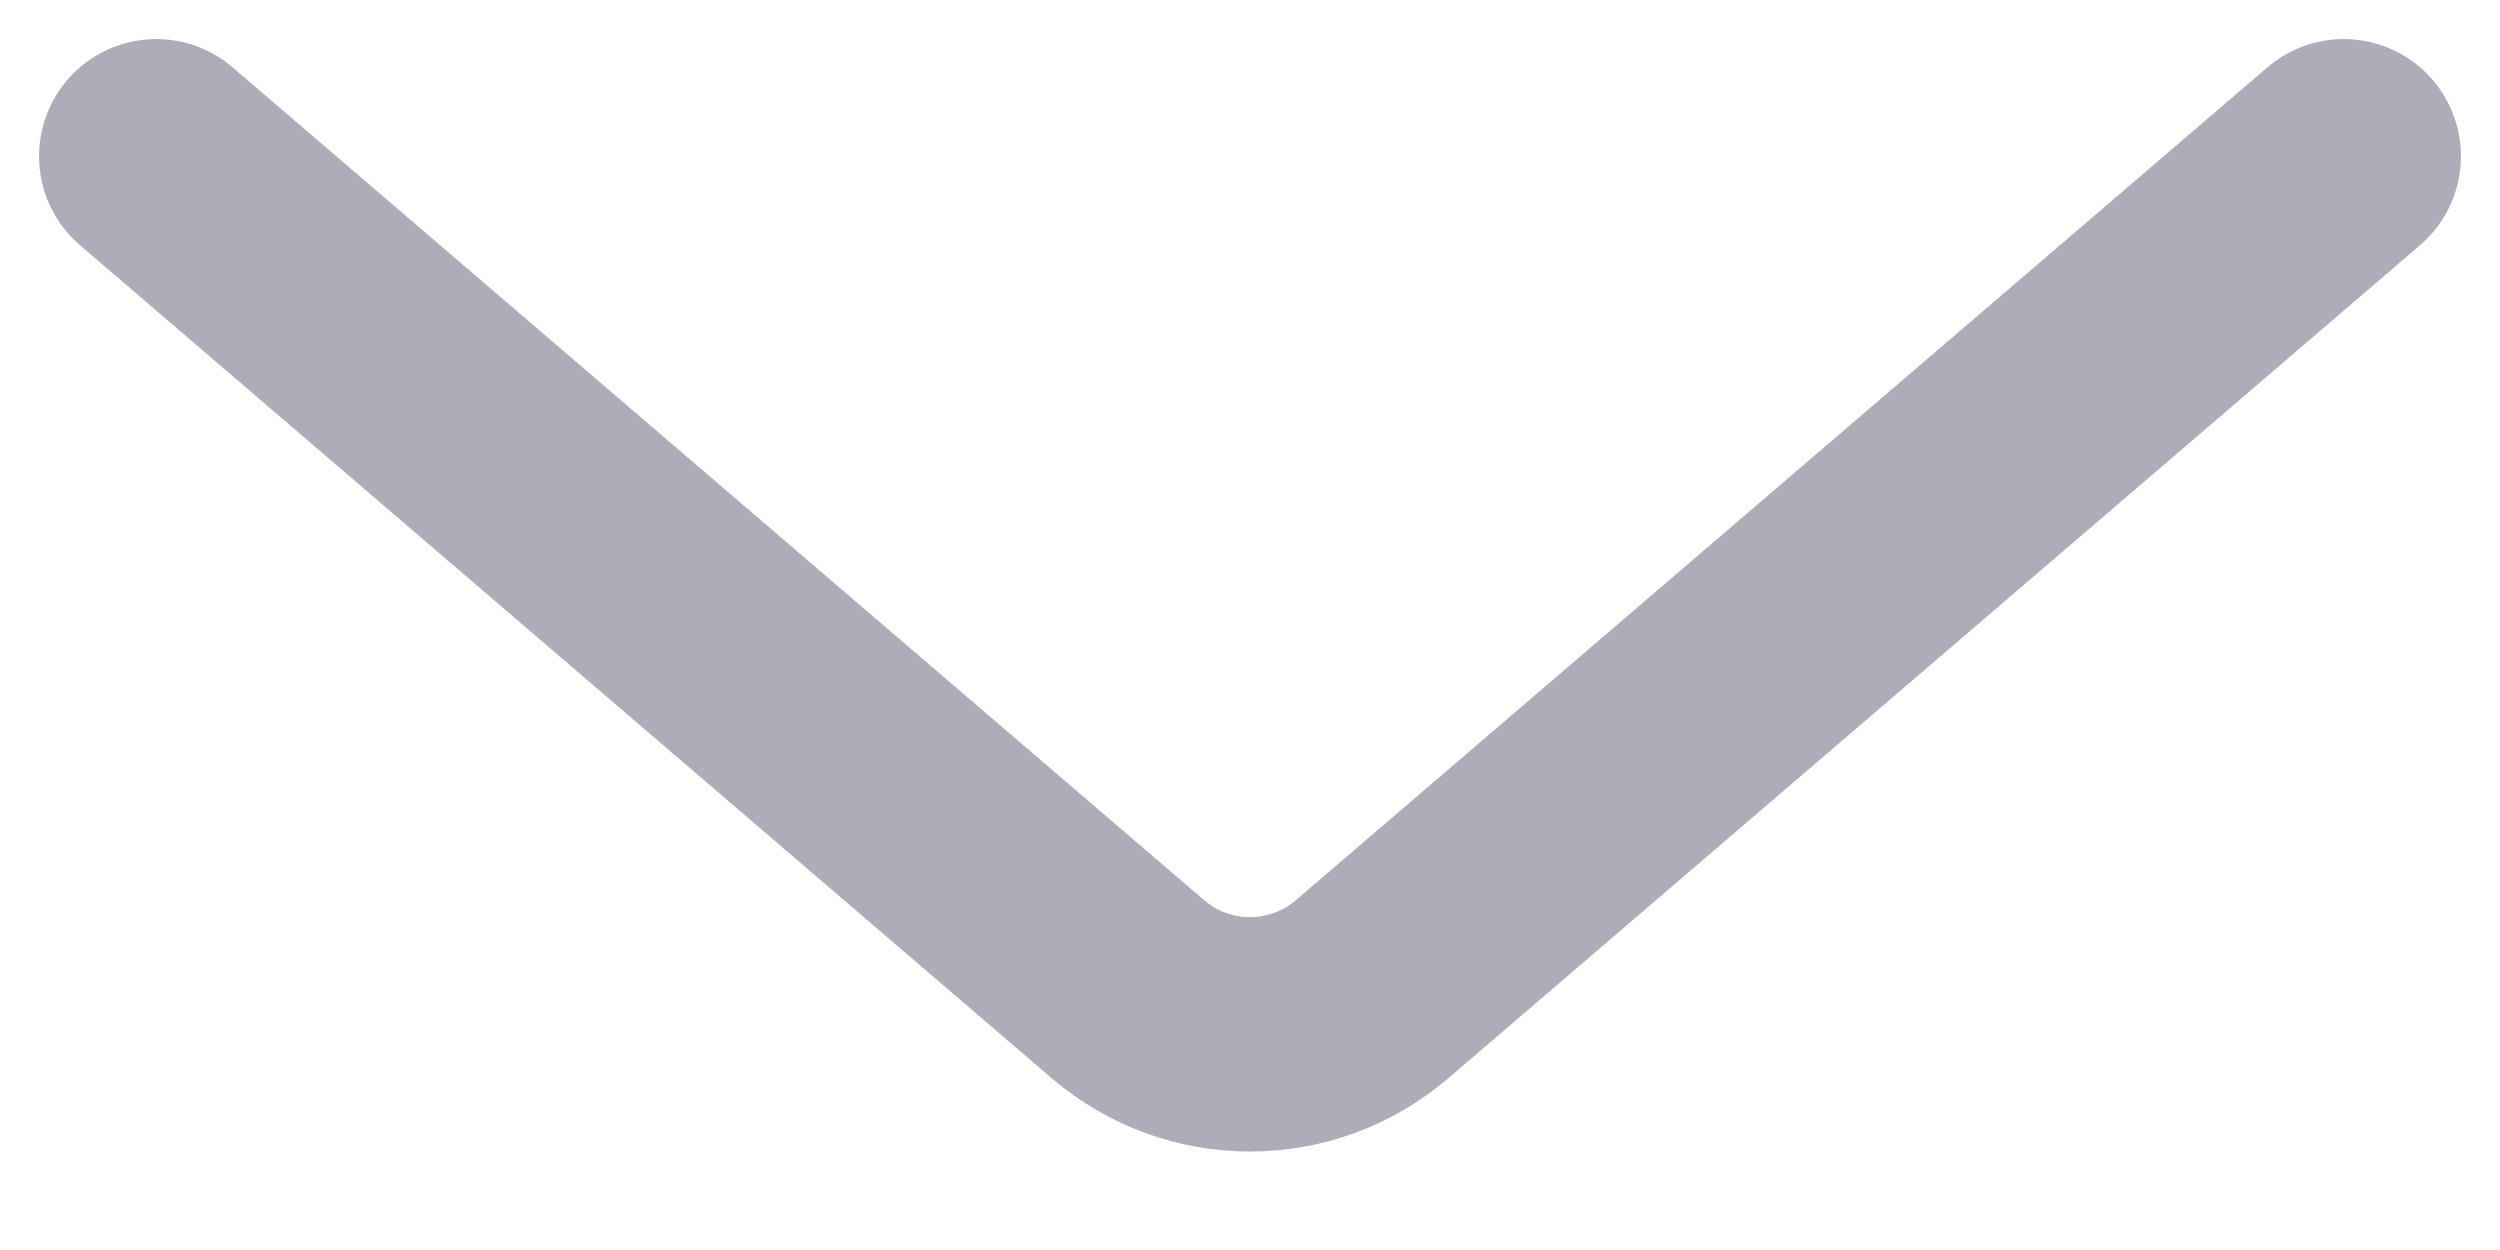
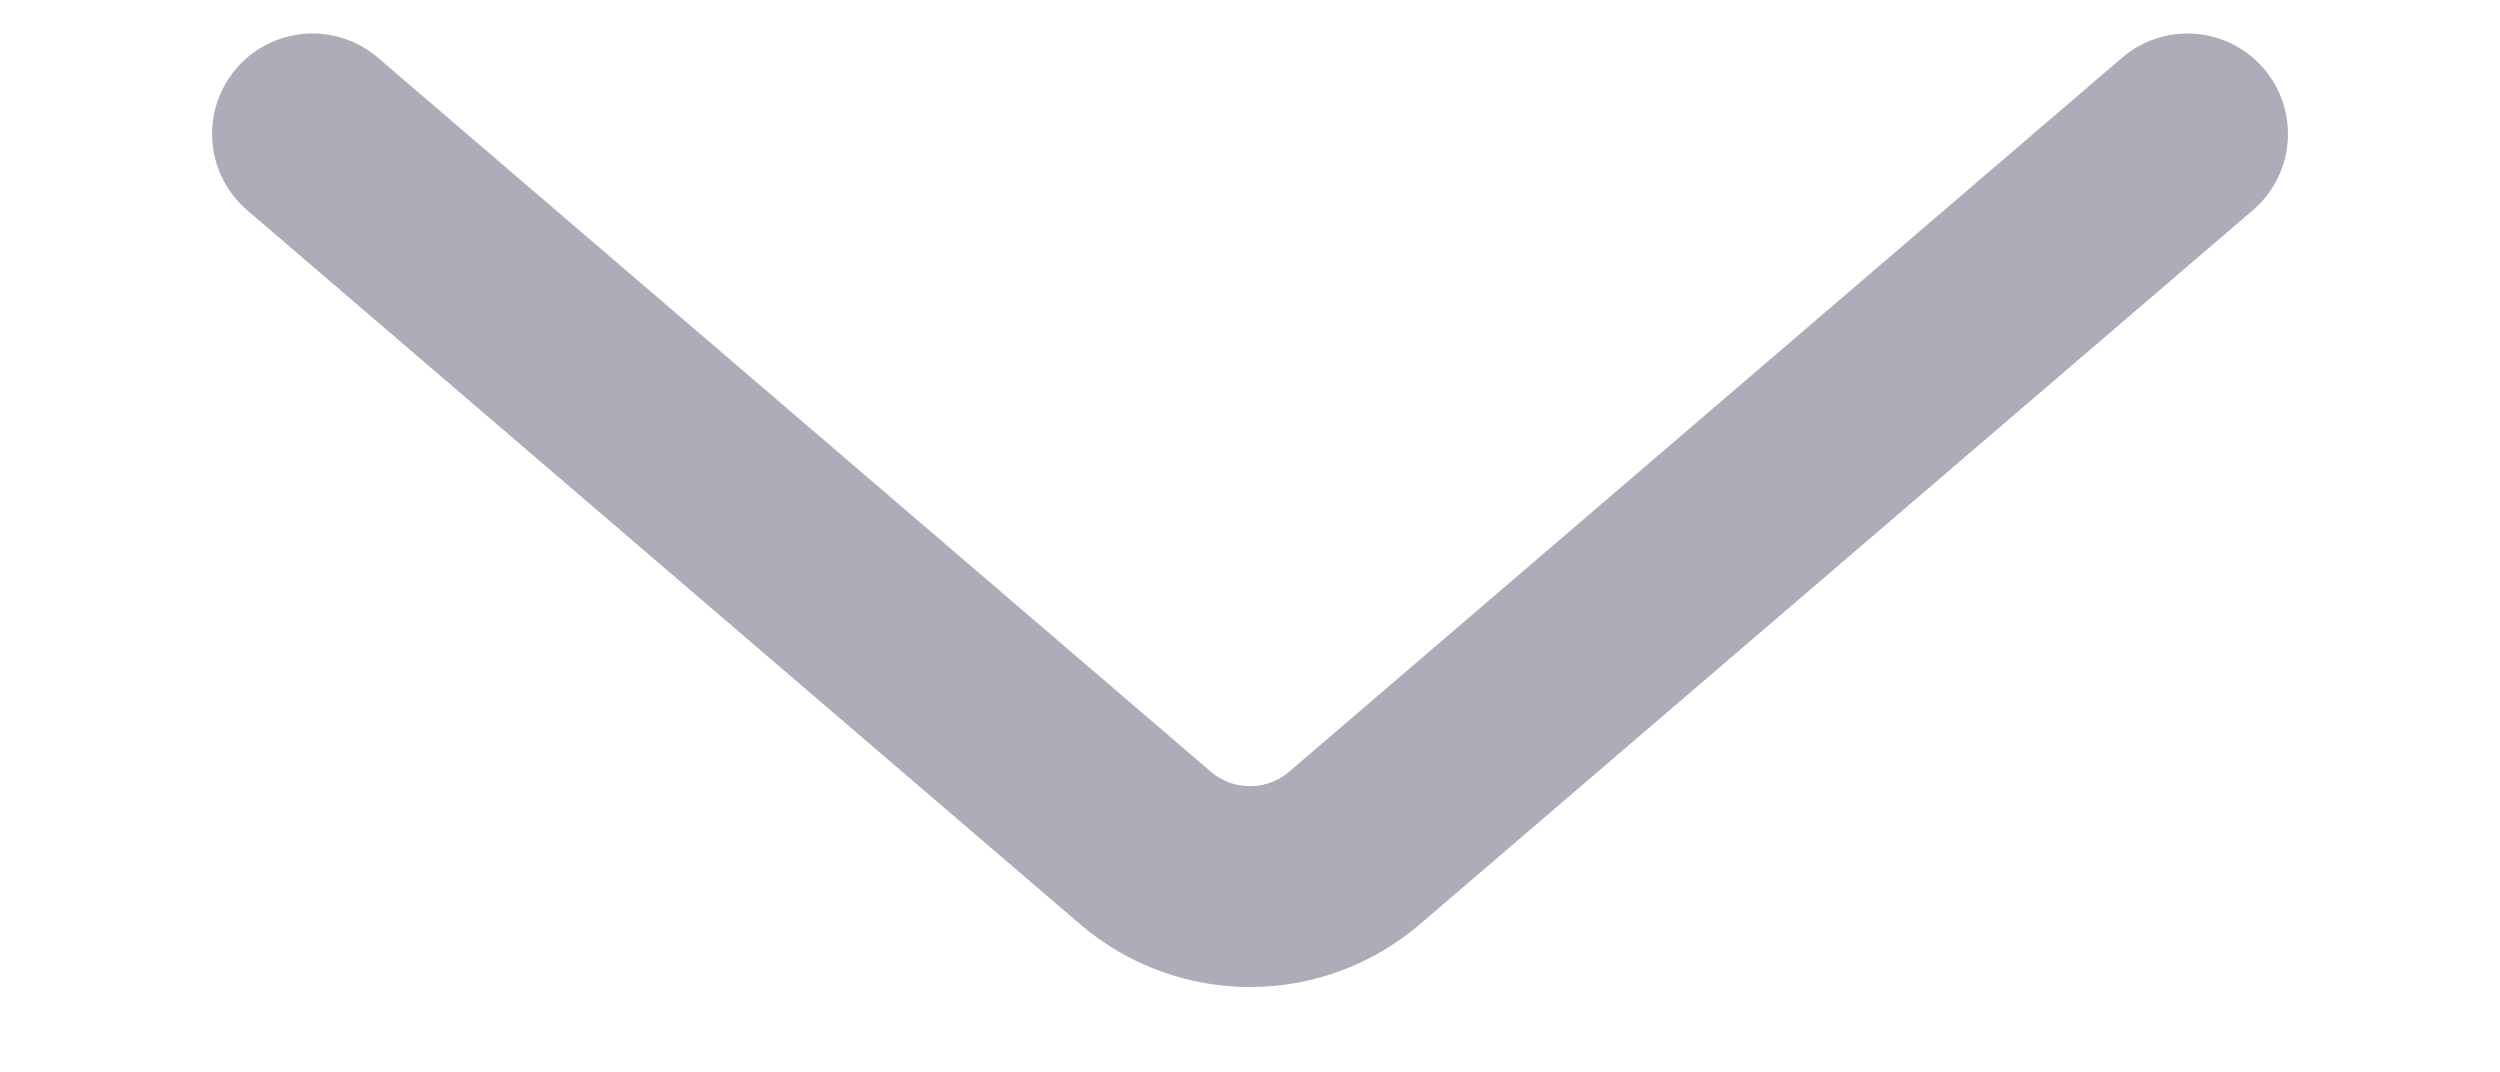
- <svg xmlns="http://www.w3.org/2000/svg" width="16" height="8" viewBox="0 0 16 8" fill="none">
+ <svg xmlns="http://www.w3.org/2000/svg" width="14" height="6" viewBox="0 0 16 8" fill="none">
  <path d="M1 1L7.219 6.331C7.668 6.716 8.332 6.716 8.781 6.331L15 1" stroke="#ACADB9" stroke-width="1.5" stroke-linecap="round" />
</svg>
